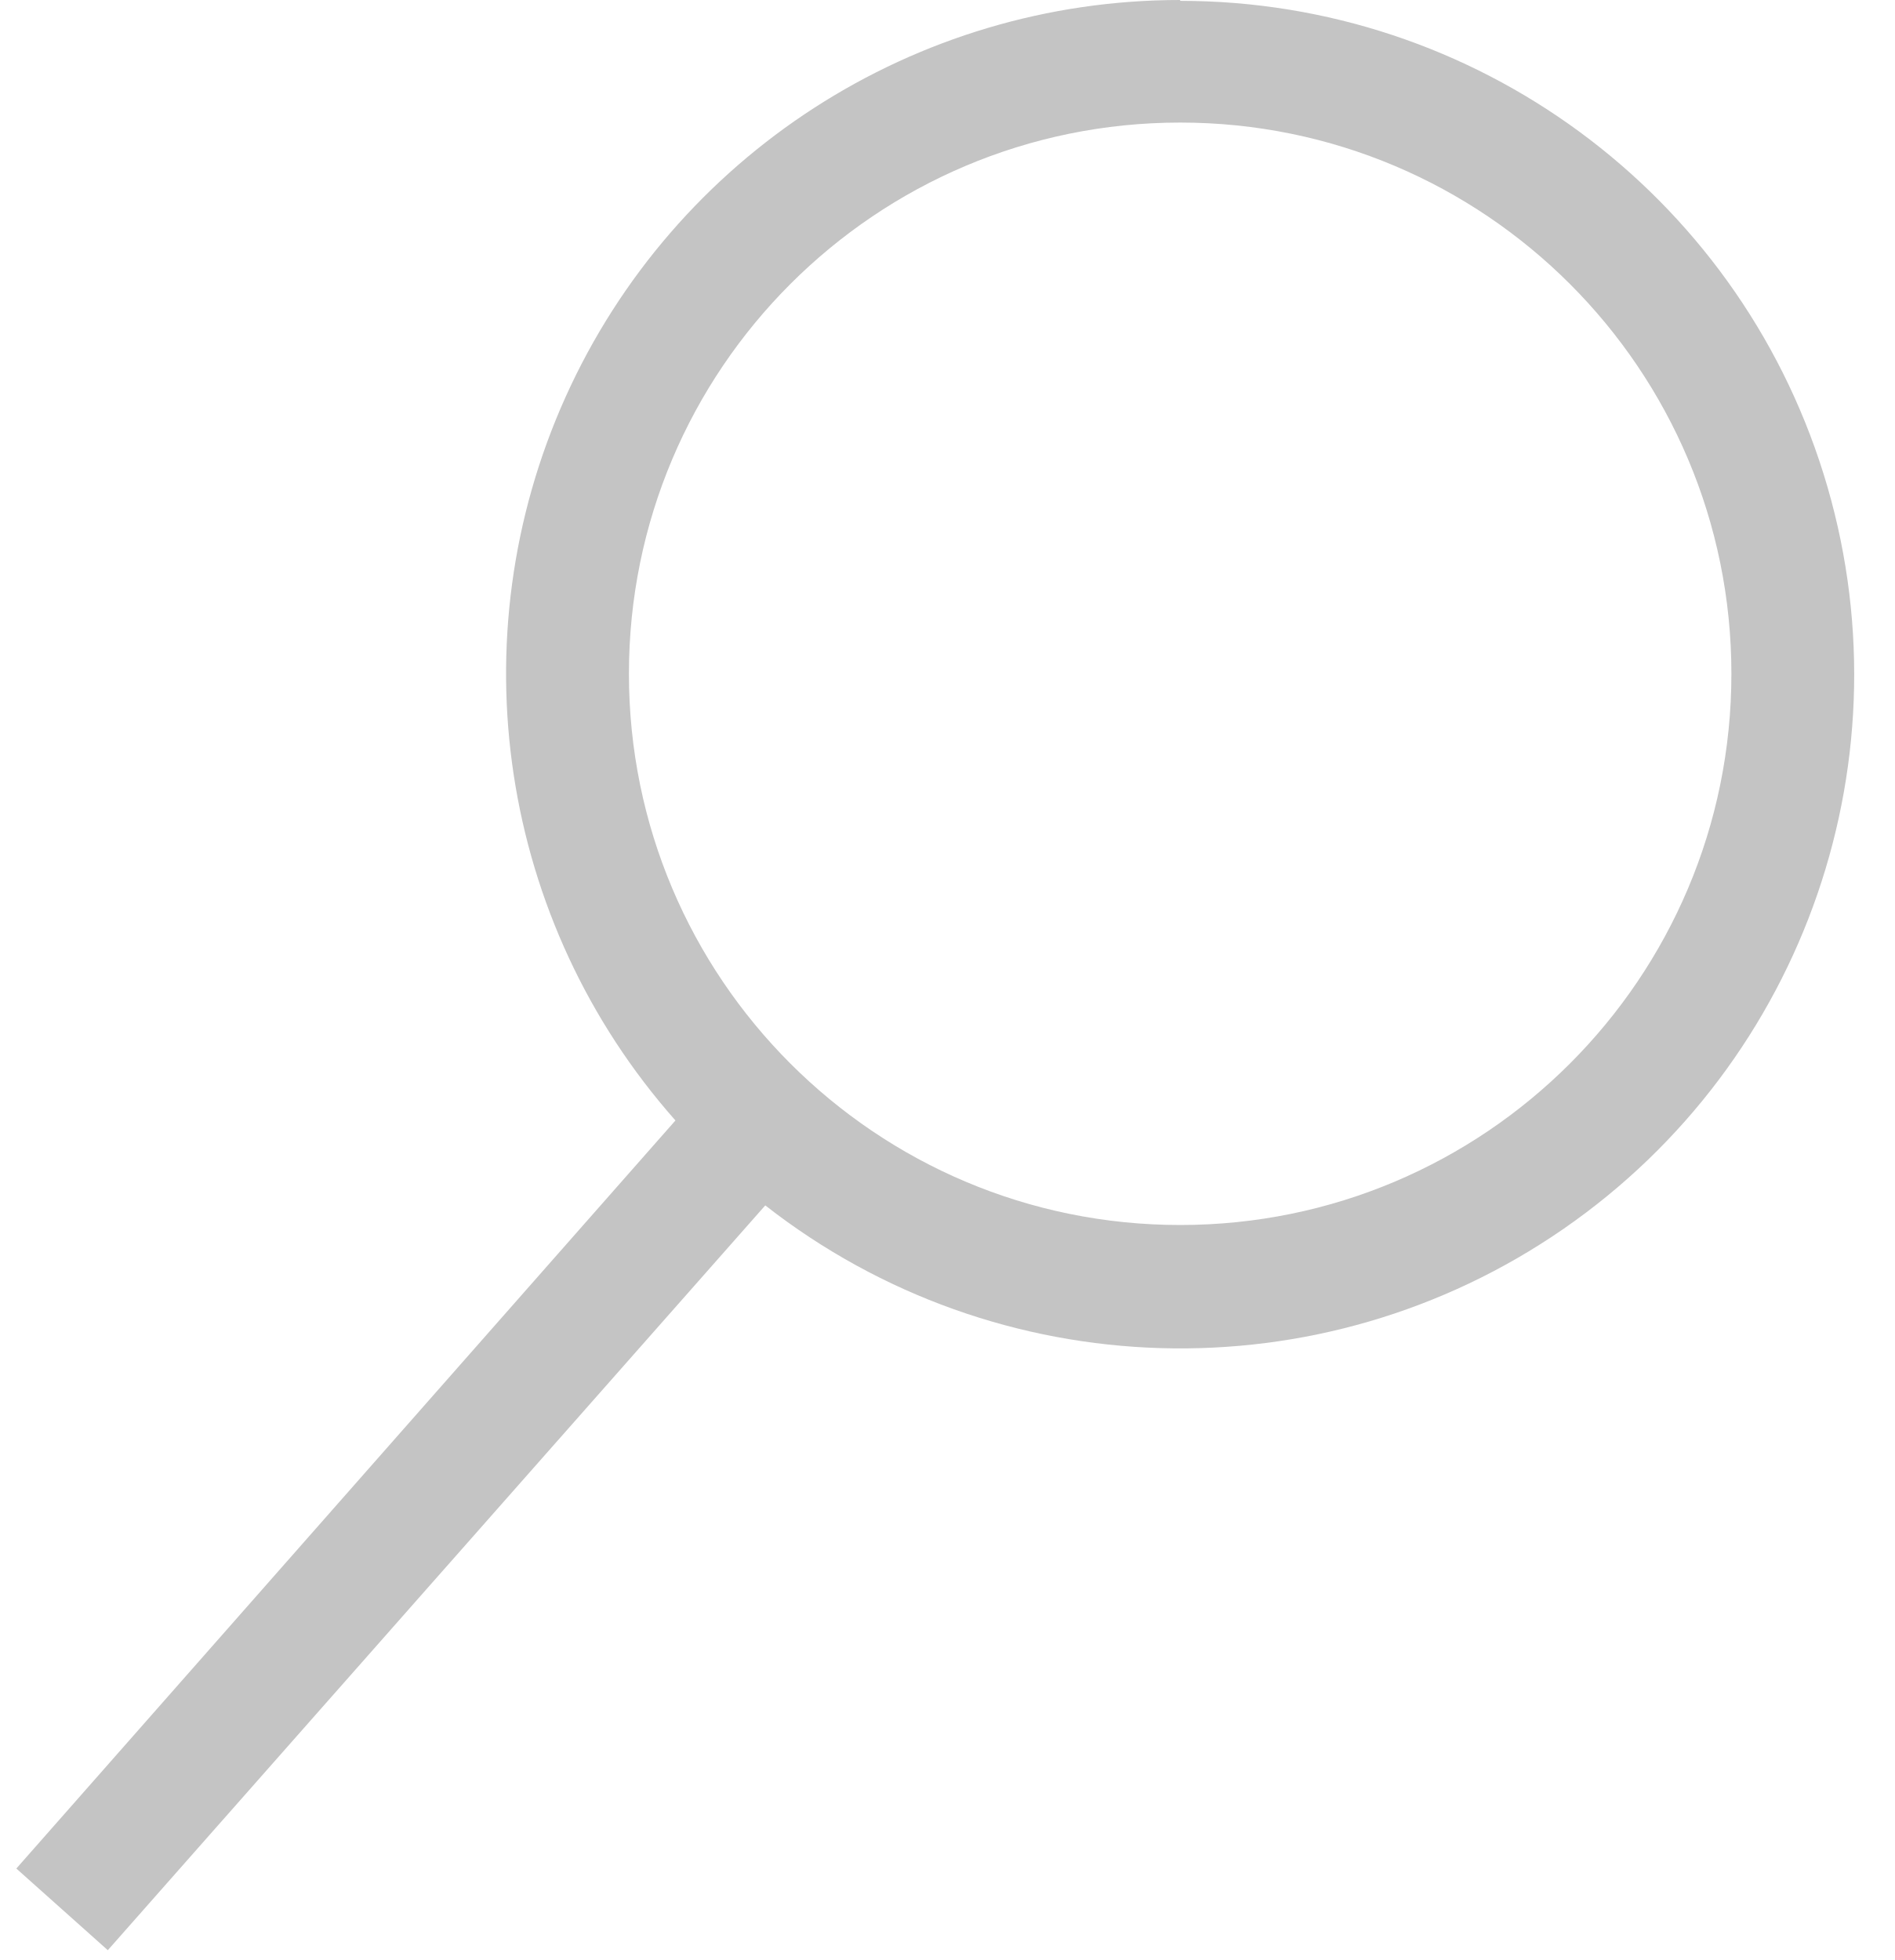
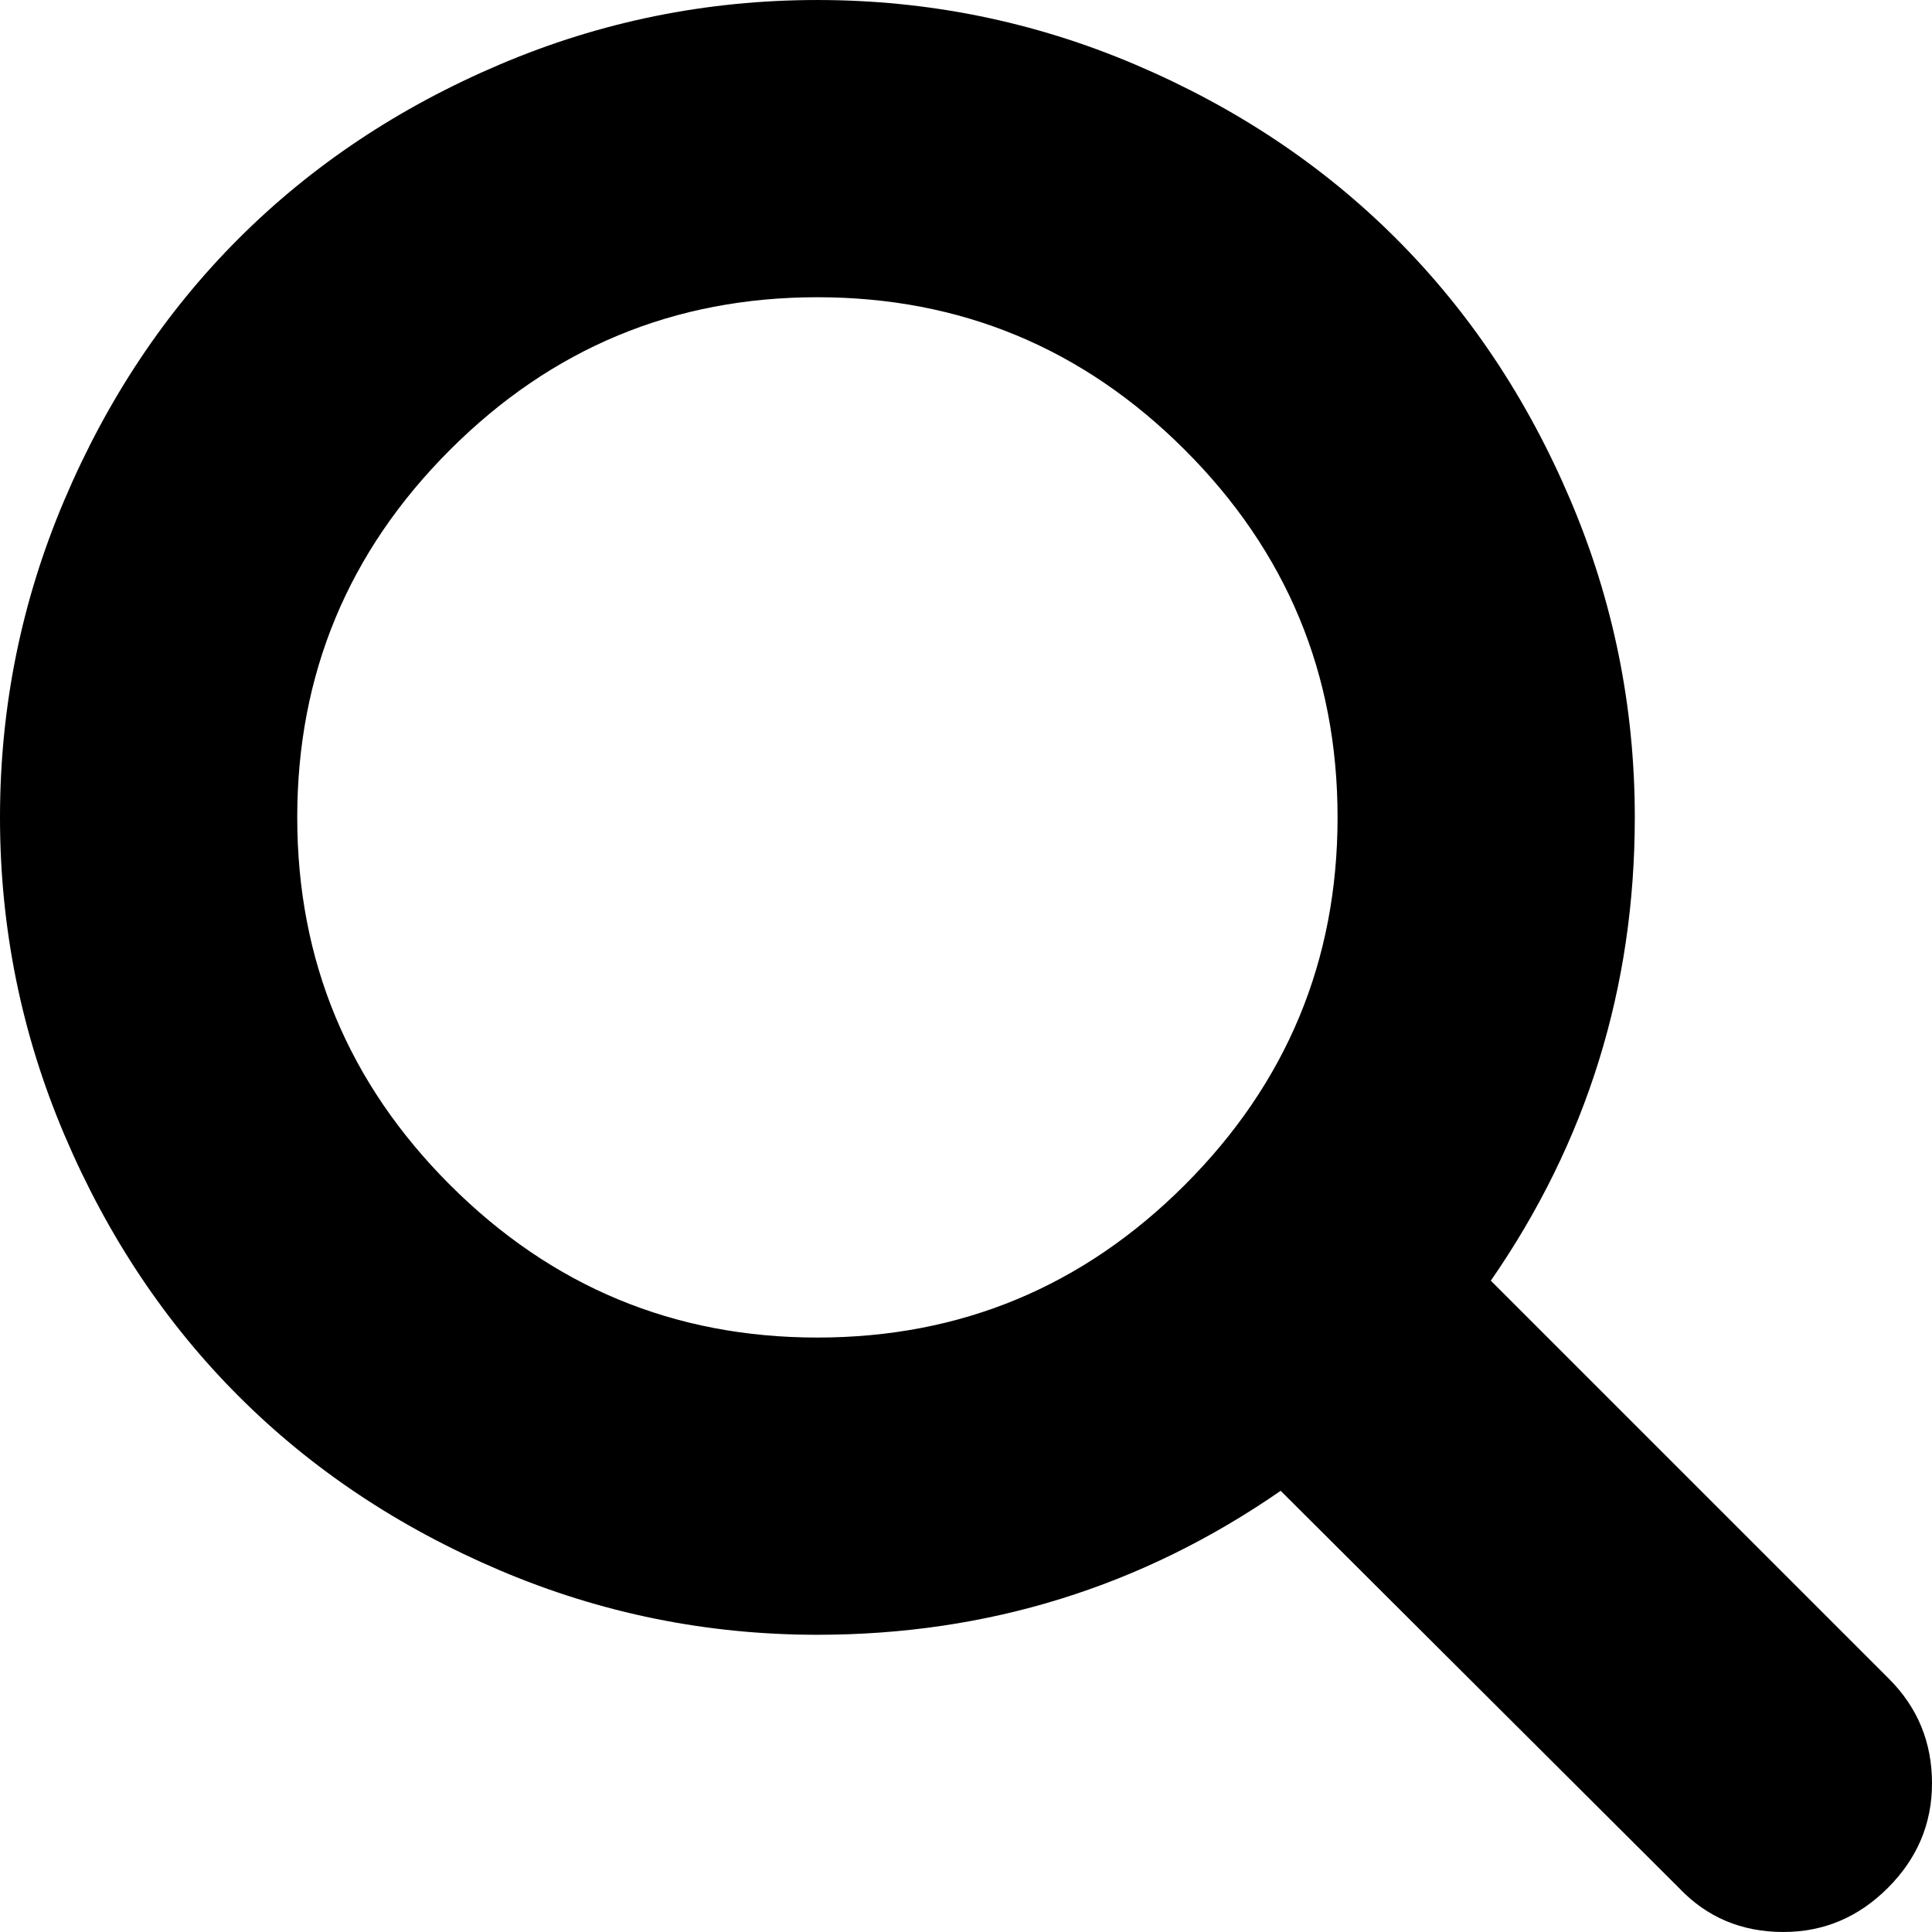
- <svg xmlns="http://www.w3.org/2000/svg" width="29" height="30" fill="none" viewBox="0 0 29 30">
-   <path fill="#C4C4C4" d="M18.063 0a10.313 10.313 0 00-7.725 17.15L.25 28.6l1.4 1.25 10.063-11.4A10.313 10.313 0 1018.063.013V0zm0 18.75a8.437 8.437 0 110-16.874 8.437 8.437 0 010 16.874z" />
+ <svg xmlns="http://www.w3.org/2000/svg" version="1.1" id="Capa_1" x="0px" y="0px" width="475.084px" height="475.084px" viewBox="0 0 475.084 475.084" style="enable-background:new 0 0 475.084 475.084;" xml:space="preserve">
+   <g>
+     <path d="M464.524,412.846l-97.929-97.925c23.6-34.068,35.406-72.047,35.406-113.917c0-27.218-5.284-53.249-15.852-78.087   c-10.561-24.842-24.838-46.254-42.825-64.241c-17.987-17.987-39.396-32.264-64.233-42.826   C254.246,5.285,228.217,0.003,200.999,0.003c-27.216,0-53.247,5.282-78.085,15.847C98.072,26.412,76.66,40.689,58.673,58.676   c-17.989,17.987-32.264,39.403-42.827,64.241C5.282,147.758,0,173.786,0,201.004c0,27.216,5.282,53.238,15.846,78.083   c10.562,24.838,24.838,46.247,42.827,64.234c17.987,17.993,39.403,32.264,64.241,42.832c24.841,10.563,50.869,15.844,78.085,15.844   c41.879,0,79.852-11.807,113.922-35.405l97.929,97.641c6.852,7.231,15.406,10.849,25.693,10.849   c9.897,0,18.467-3.617,25.694-10.849c7.23-7.23,10.848-15.796,10.848-25.693C475.088,428.458,471.567,419.889,464.524,412.846z    M291.363,291.358c-25.029,25.033-55.148,37.549-90.364,37.549c-35.21,0-65.329-12.519-90.36-37.549   c-25.031-25.029-37.546-55.144-37.546-90.36c0-35.21,12.518-65.334,37.546-90.36c25.026-25.032,55.15-37.546,90.36-37.546   c35.212,0,65.331,12.519,90.364,37.546c25.033,25.026,37.548,55.15,37.548,90.36C328.911,236.214,316.392,266.329,291.363,291.358z   " />
+   </g>
+   <g>
+ </g>
+   <g>
+ </g>
+   <g>
+ </g>
+   <g>
+ </g>
+   <g>
+ </g>
+   <g>
+ </g>
+   <g>
+ </g>
+   <g>
+ </g>
+   <g>
+ </g>
+   <g>
+ </g>
+   <g>
+ </g>
+   <g>
+ </g>
+   <g>
+ </g>
+   <g>
+ </g>
+   <g>
+ </g>
</svg>
